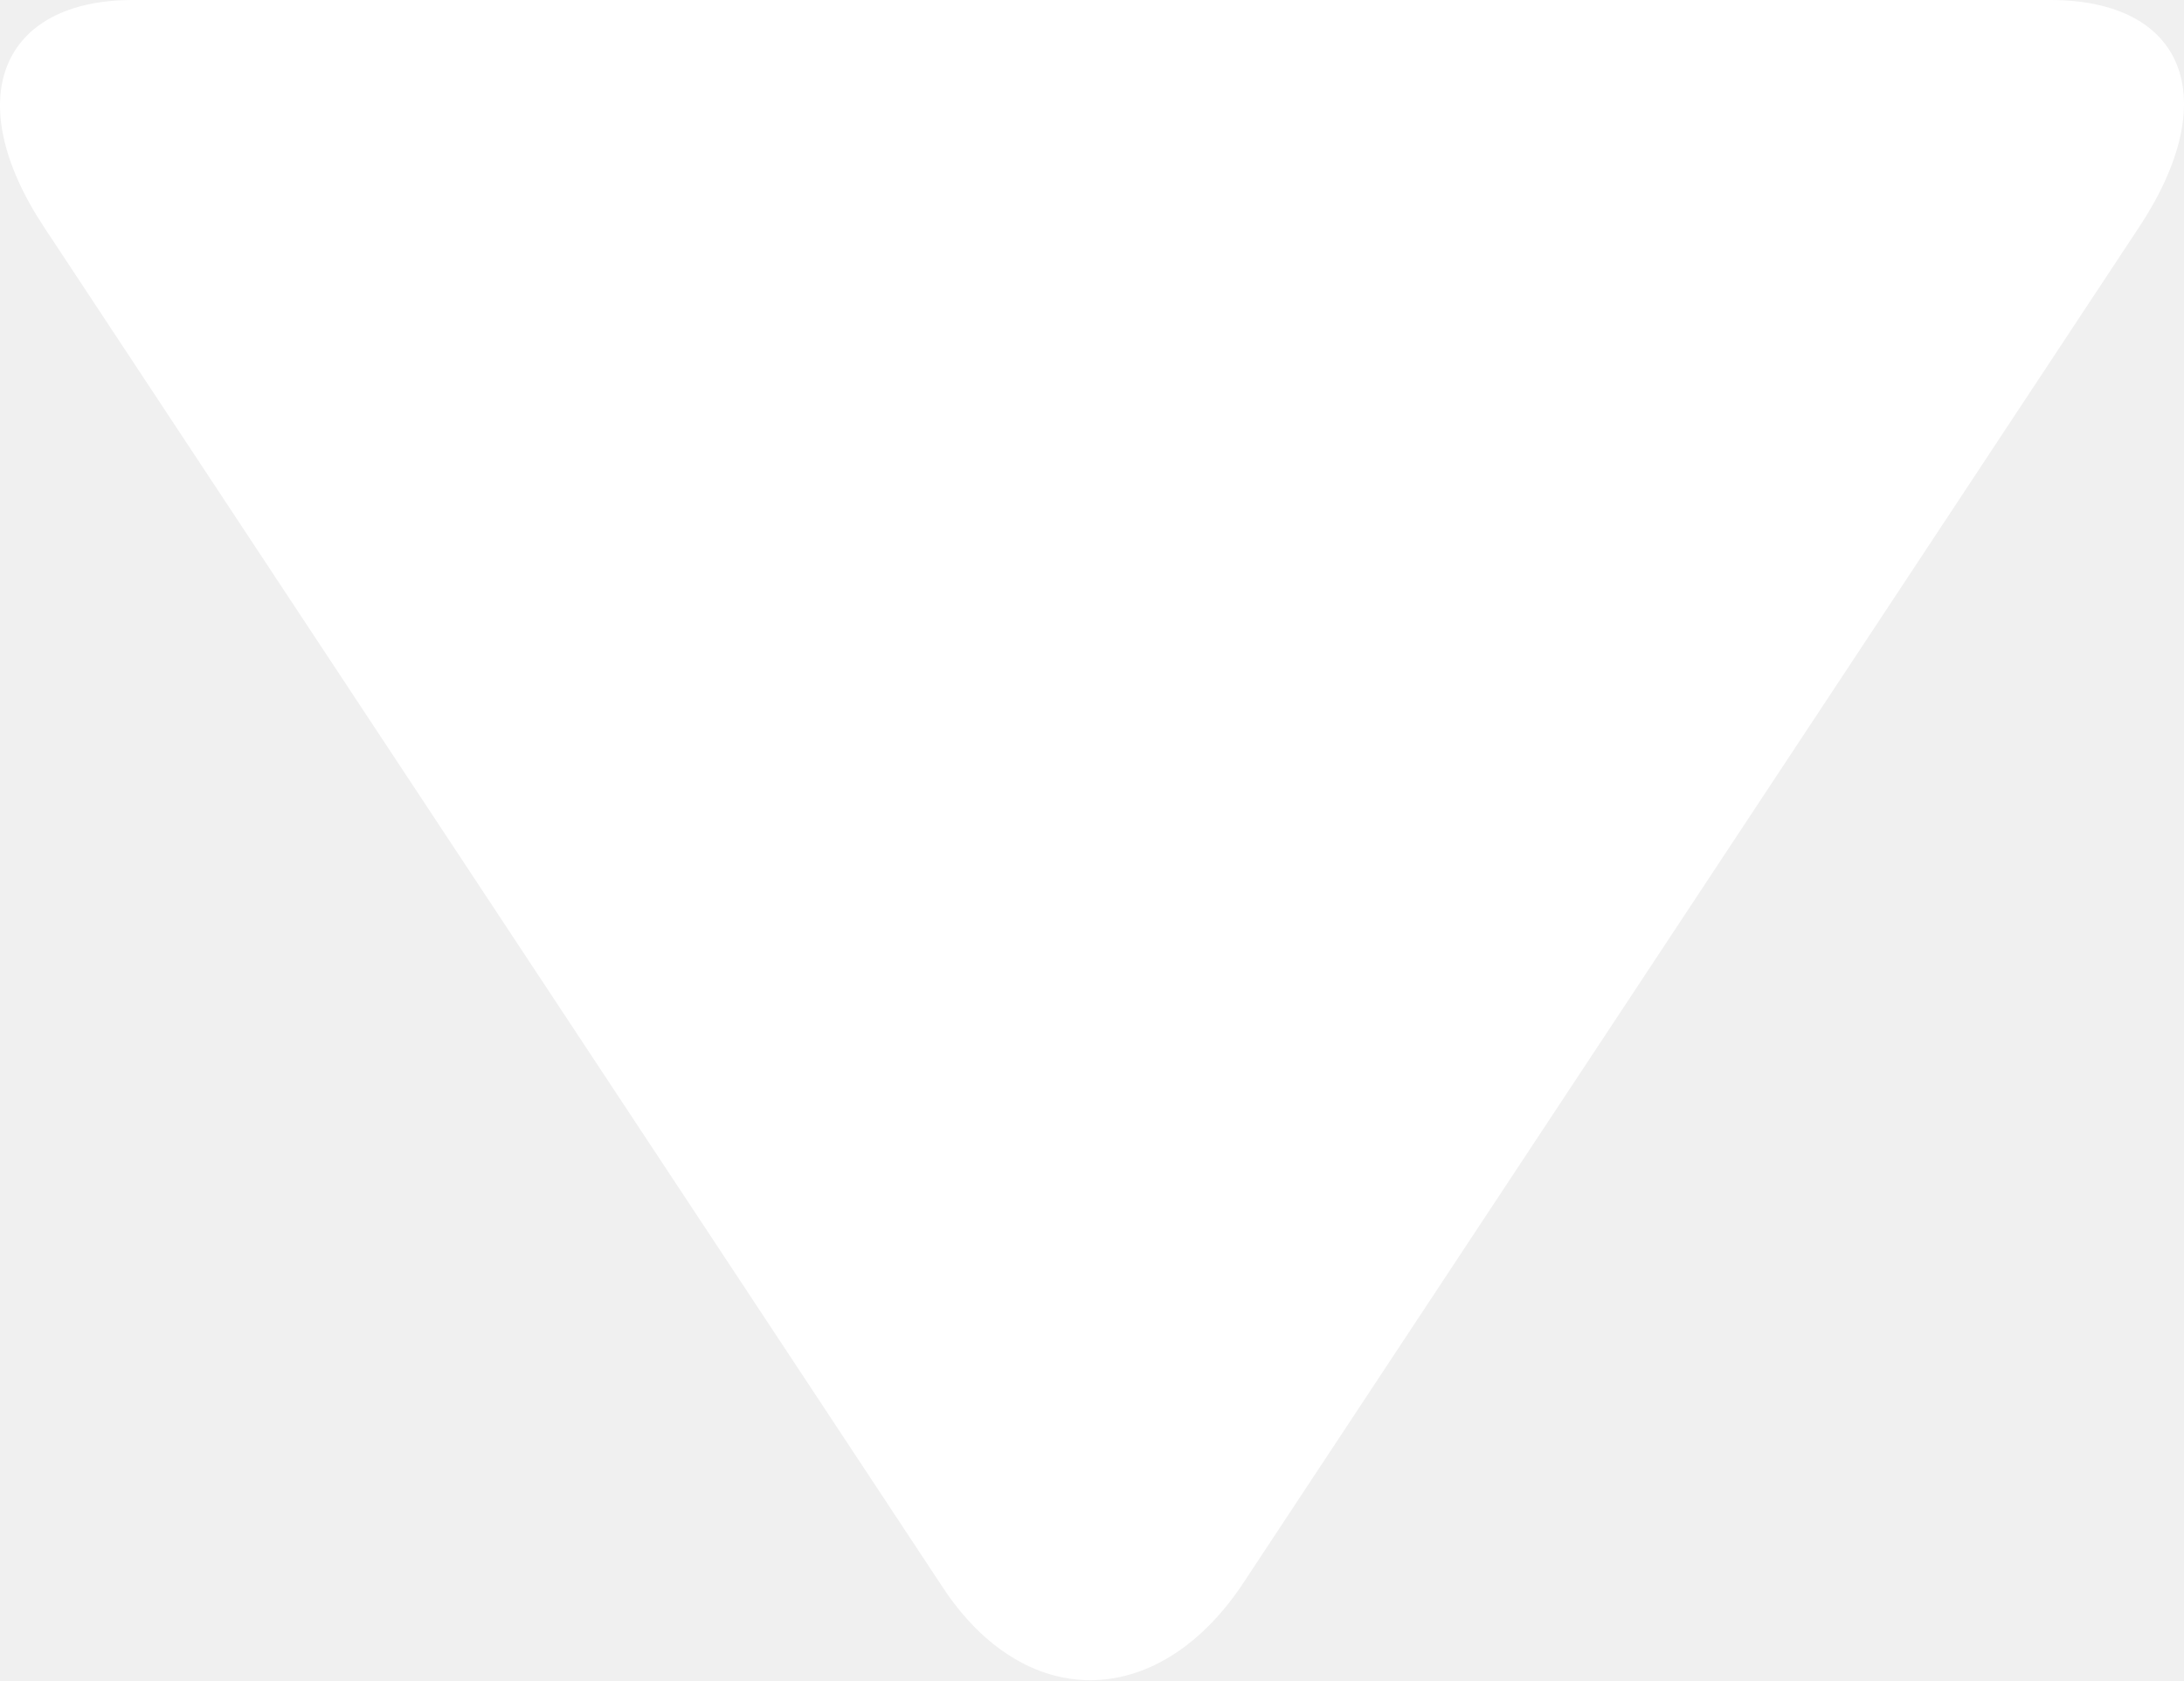
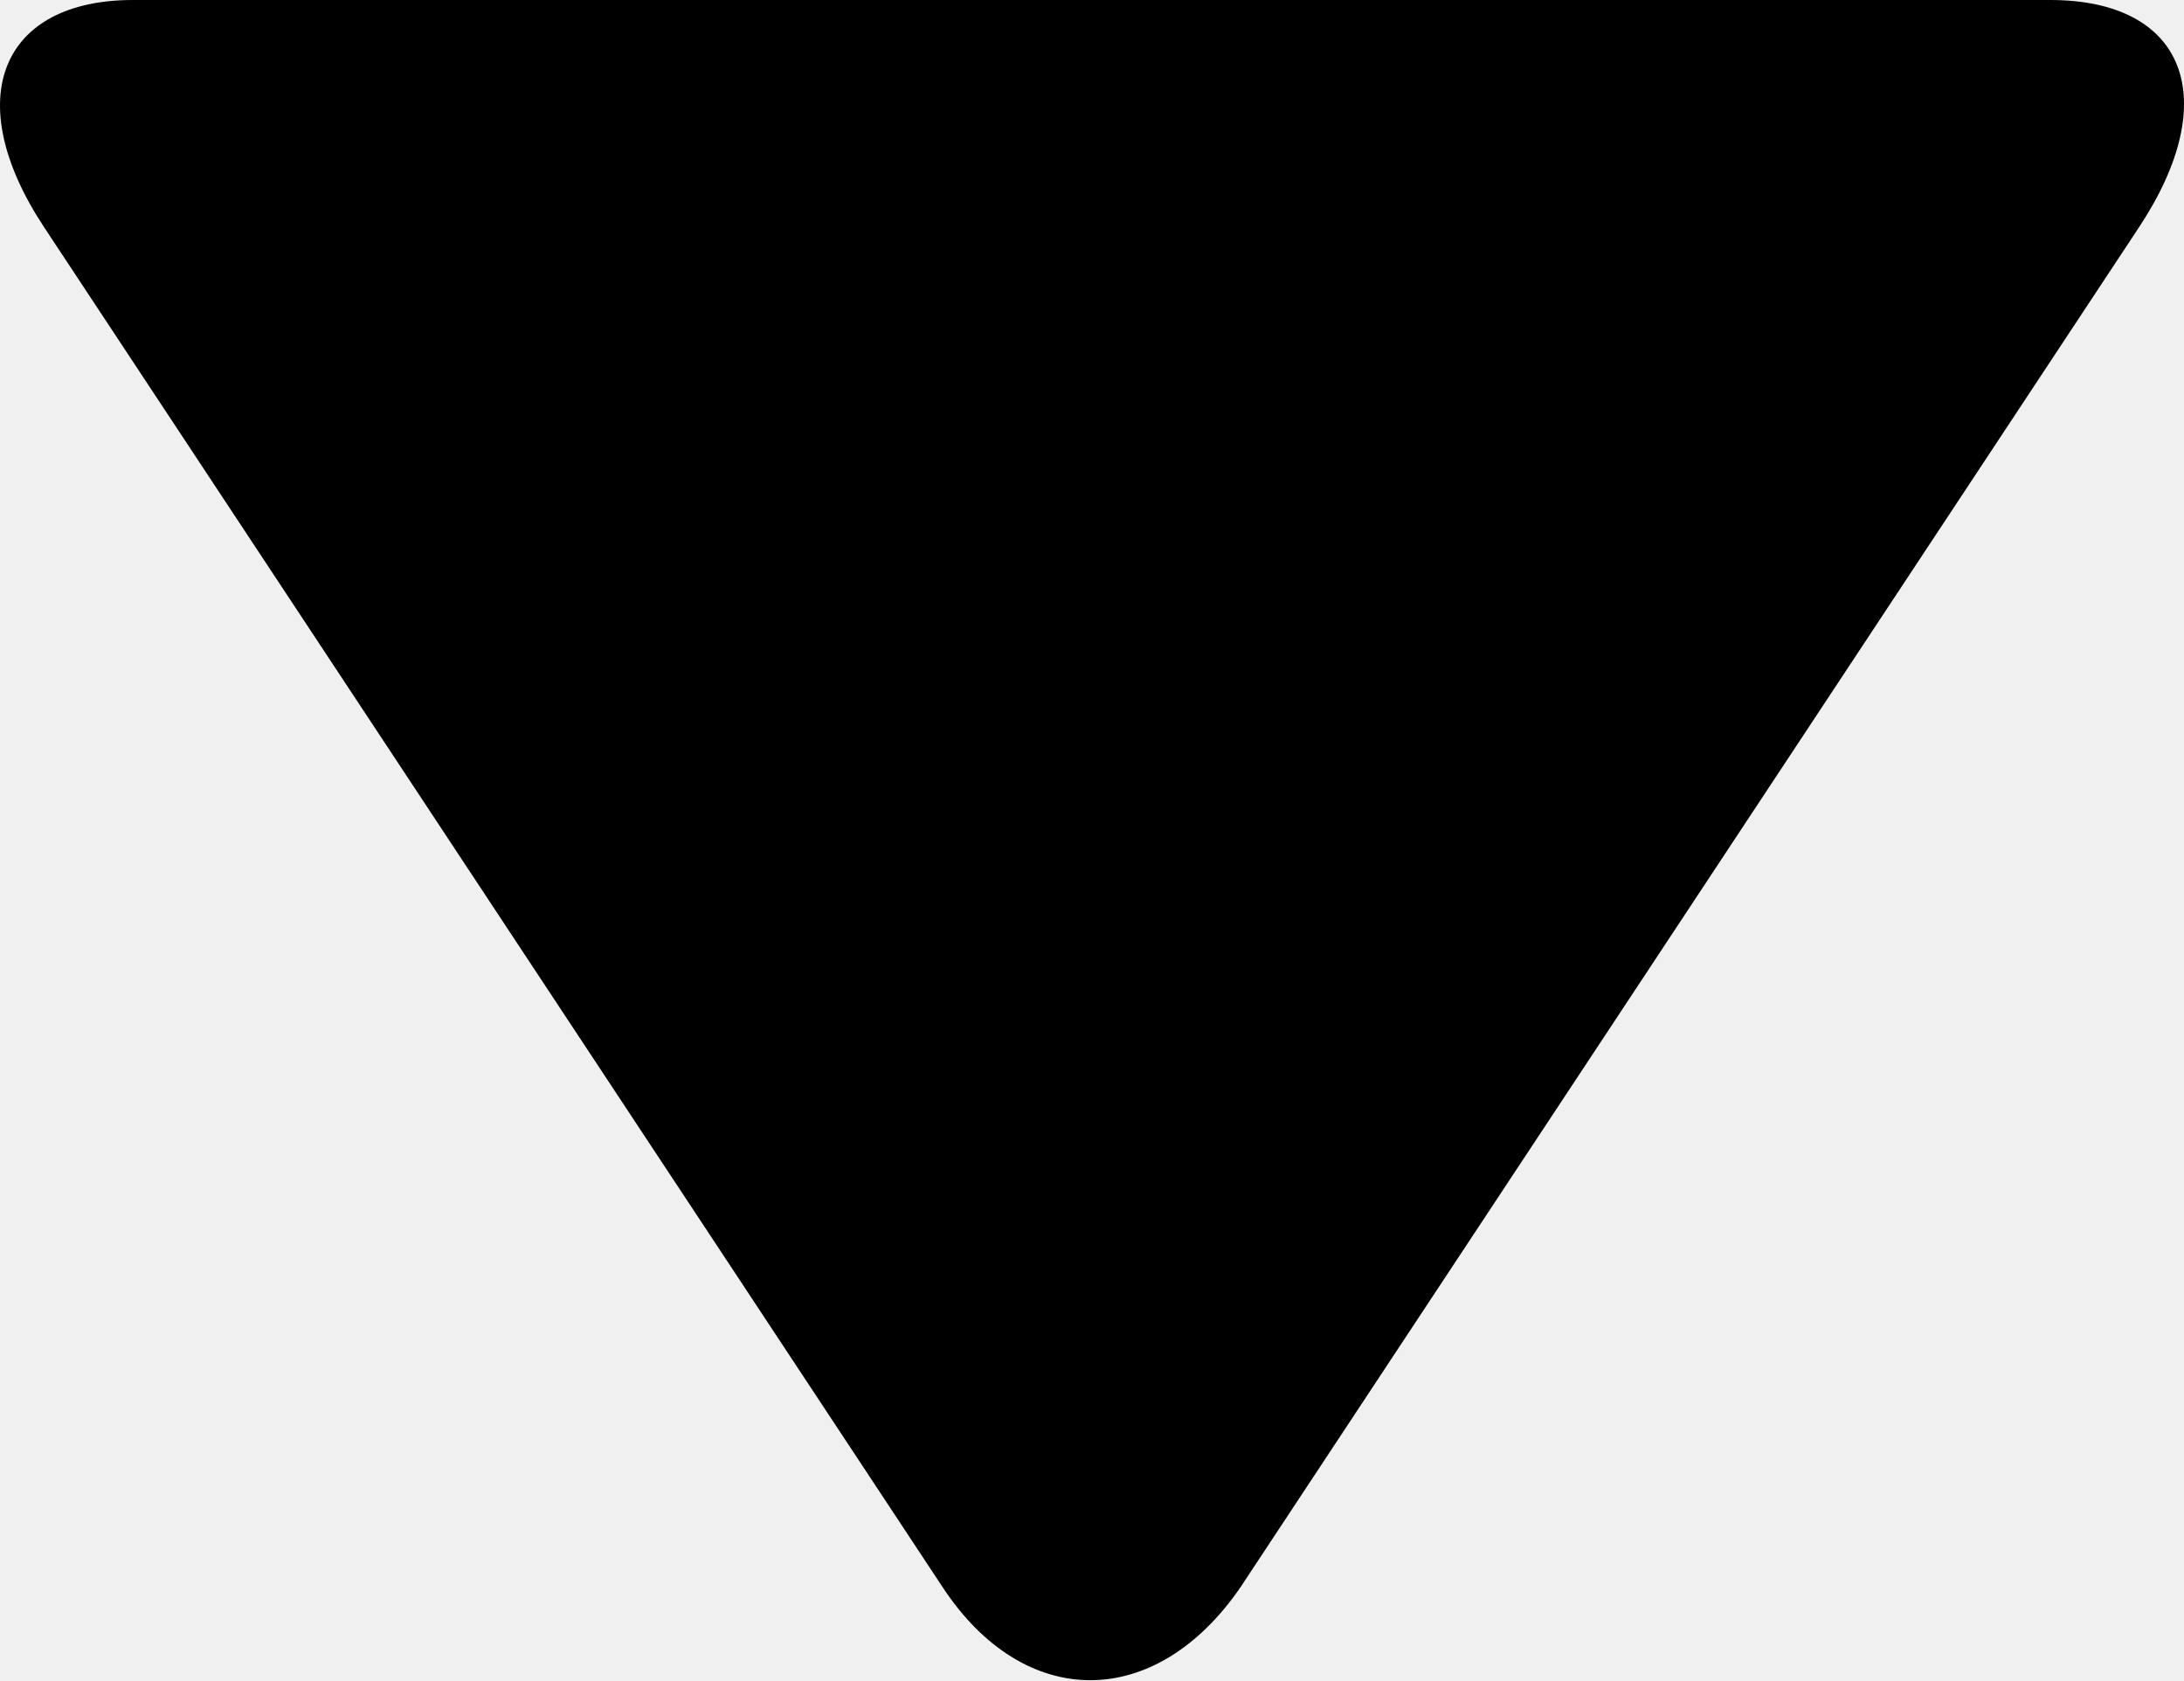
<svg xmlns="http://www.w3.org/2000/svg" width="13" height="10" viewBox="0 0 13 10" fill="none">
-   <path d="M12.732 1.353L7.385 9.445C6.878 10.185 6.096 10.185 5.61 9.445L0.263 1.353C-0.244 0.587 0.009 0 0.791 0H12.204C13.007 0 13.239 0.587 12.732 1.353Z" fill="white" />
+   <path d="M12.732 1.353L7.385 9.445C6.878 10.185 6.096 10.185 5.61 9.445L0.263 1.353C-0.244 0.587 0.009 0 0.791 0H12.204C13.007 0 13.239 0.587 12.732 1.353Z" fill="black" />
</svg>
